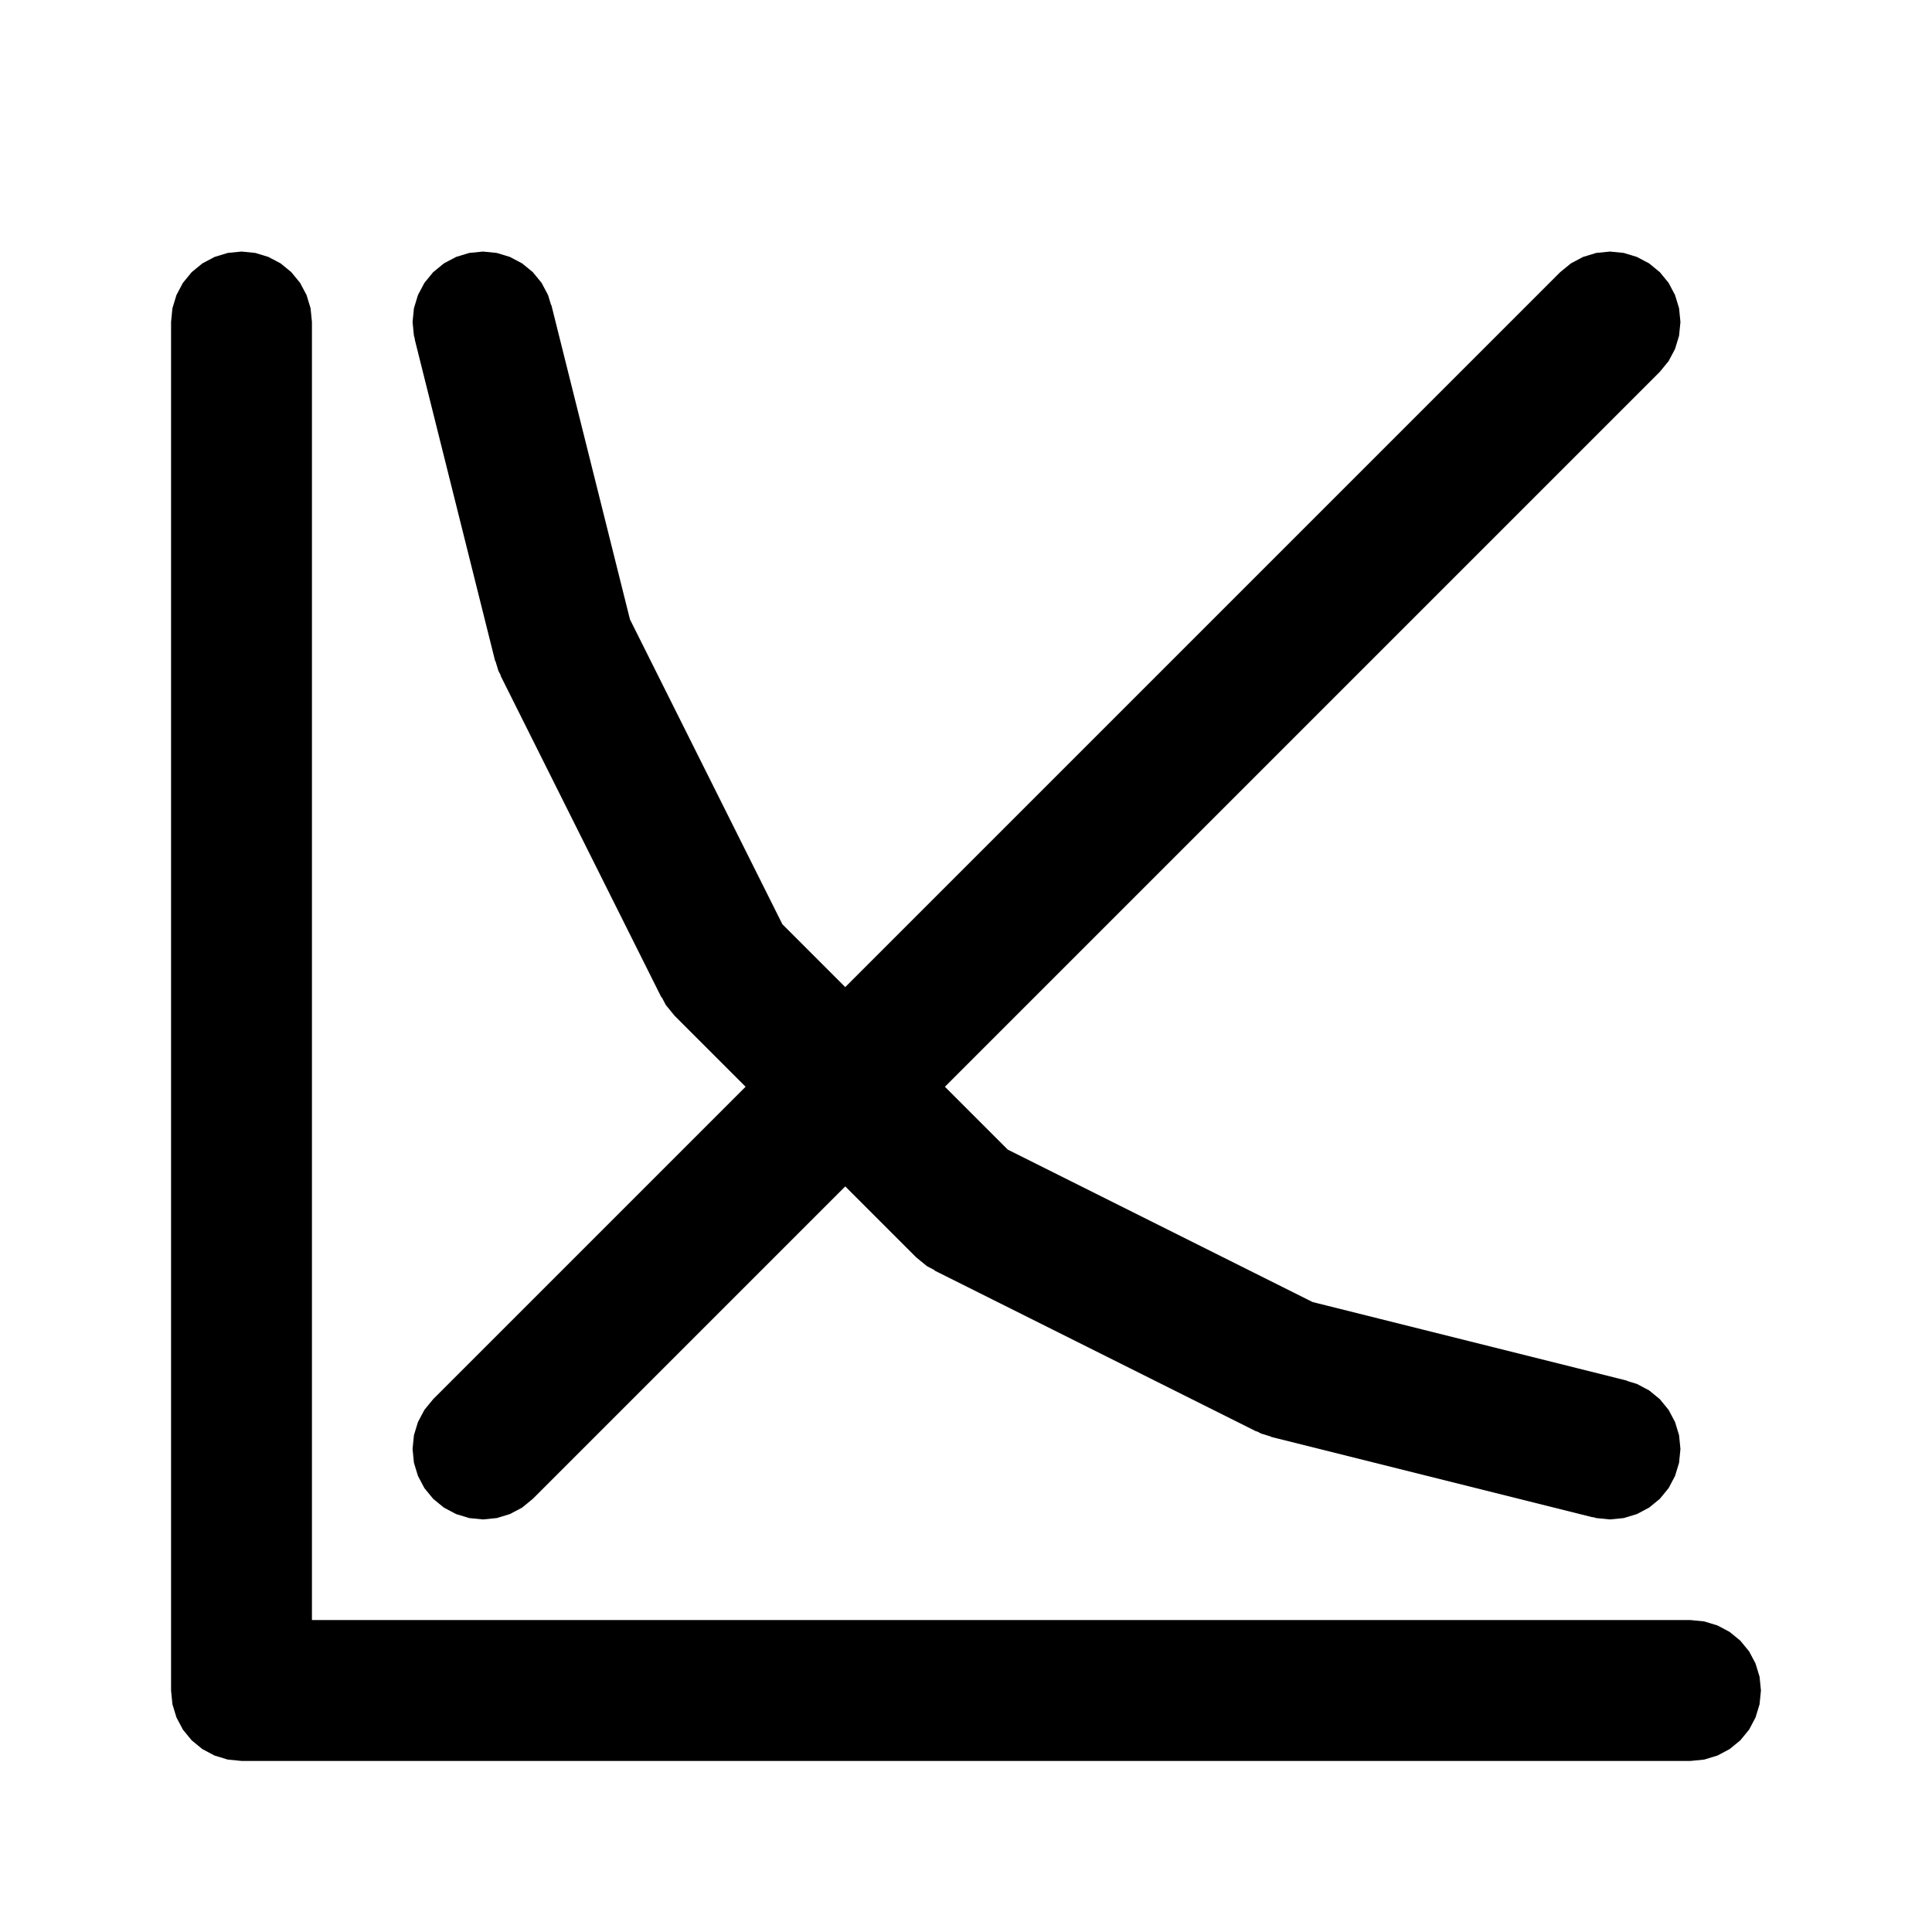
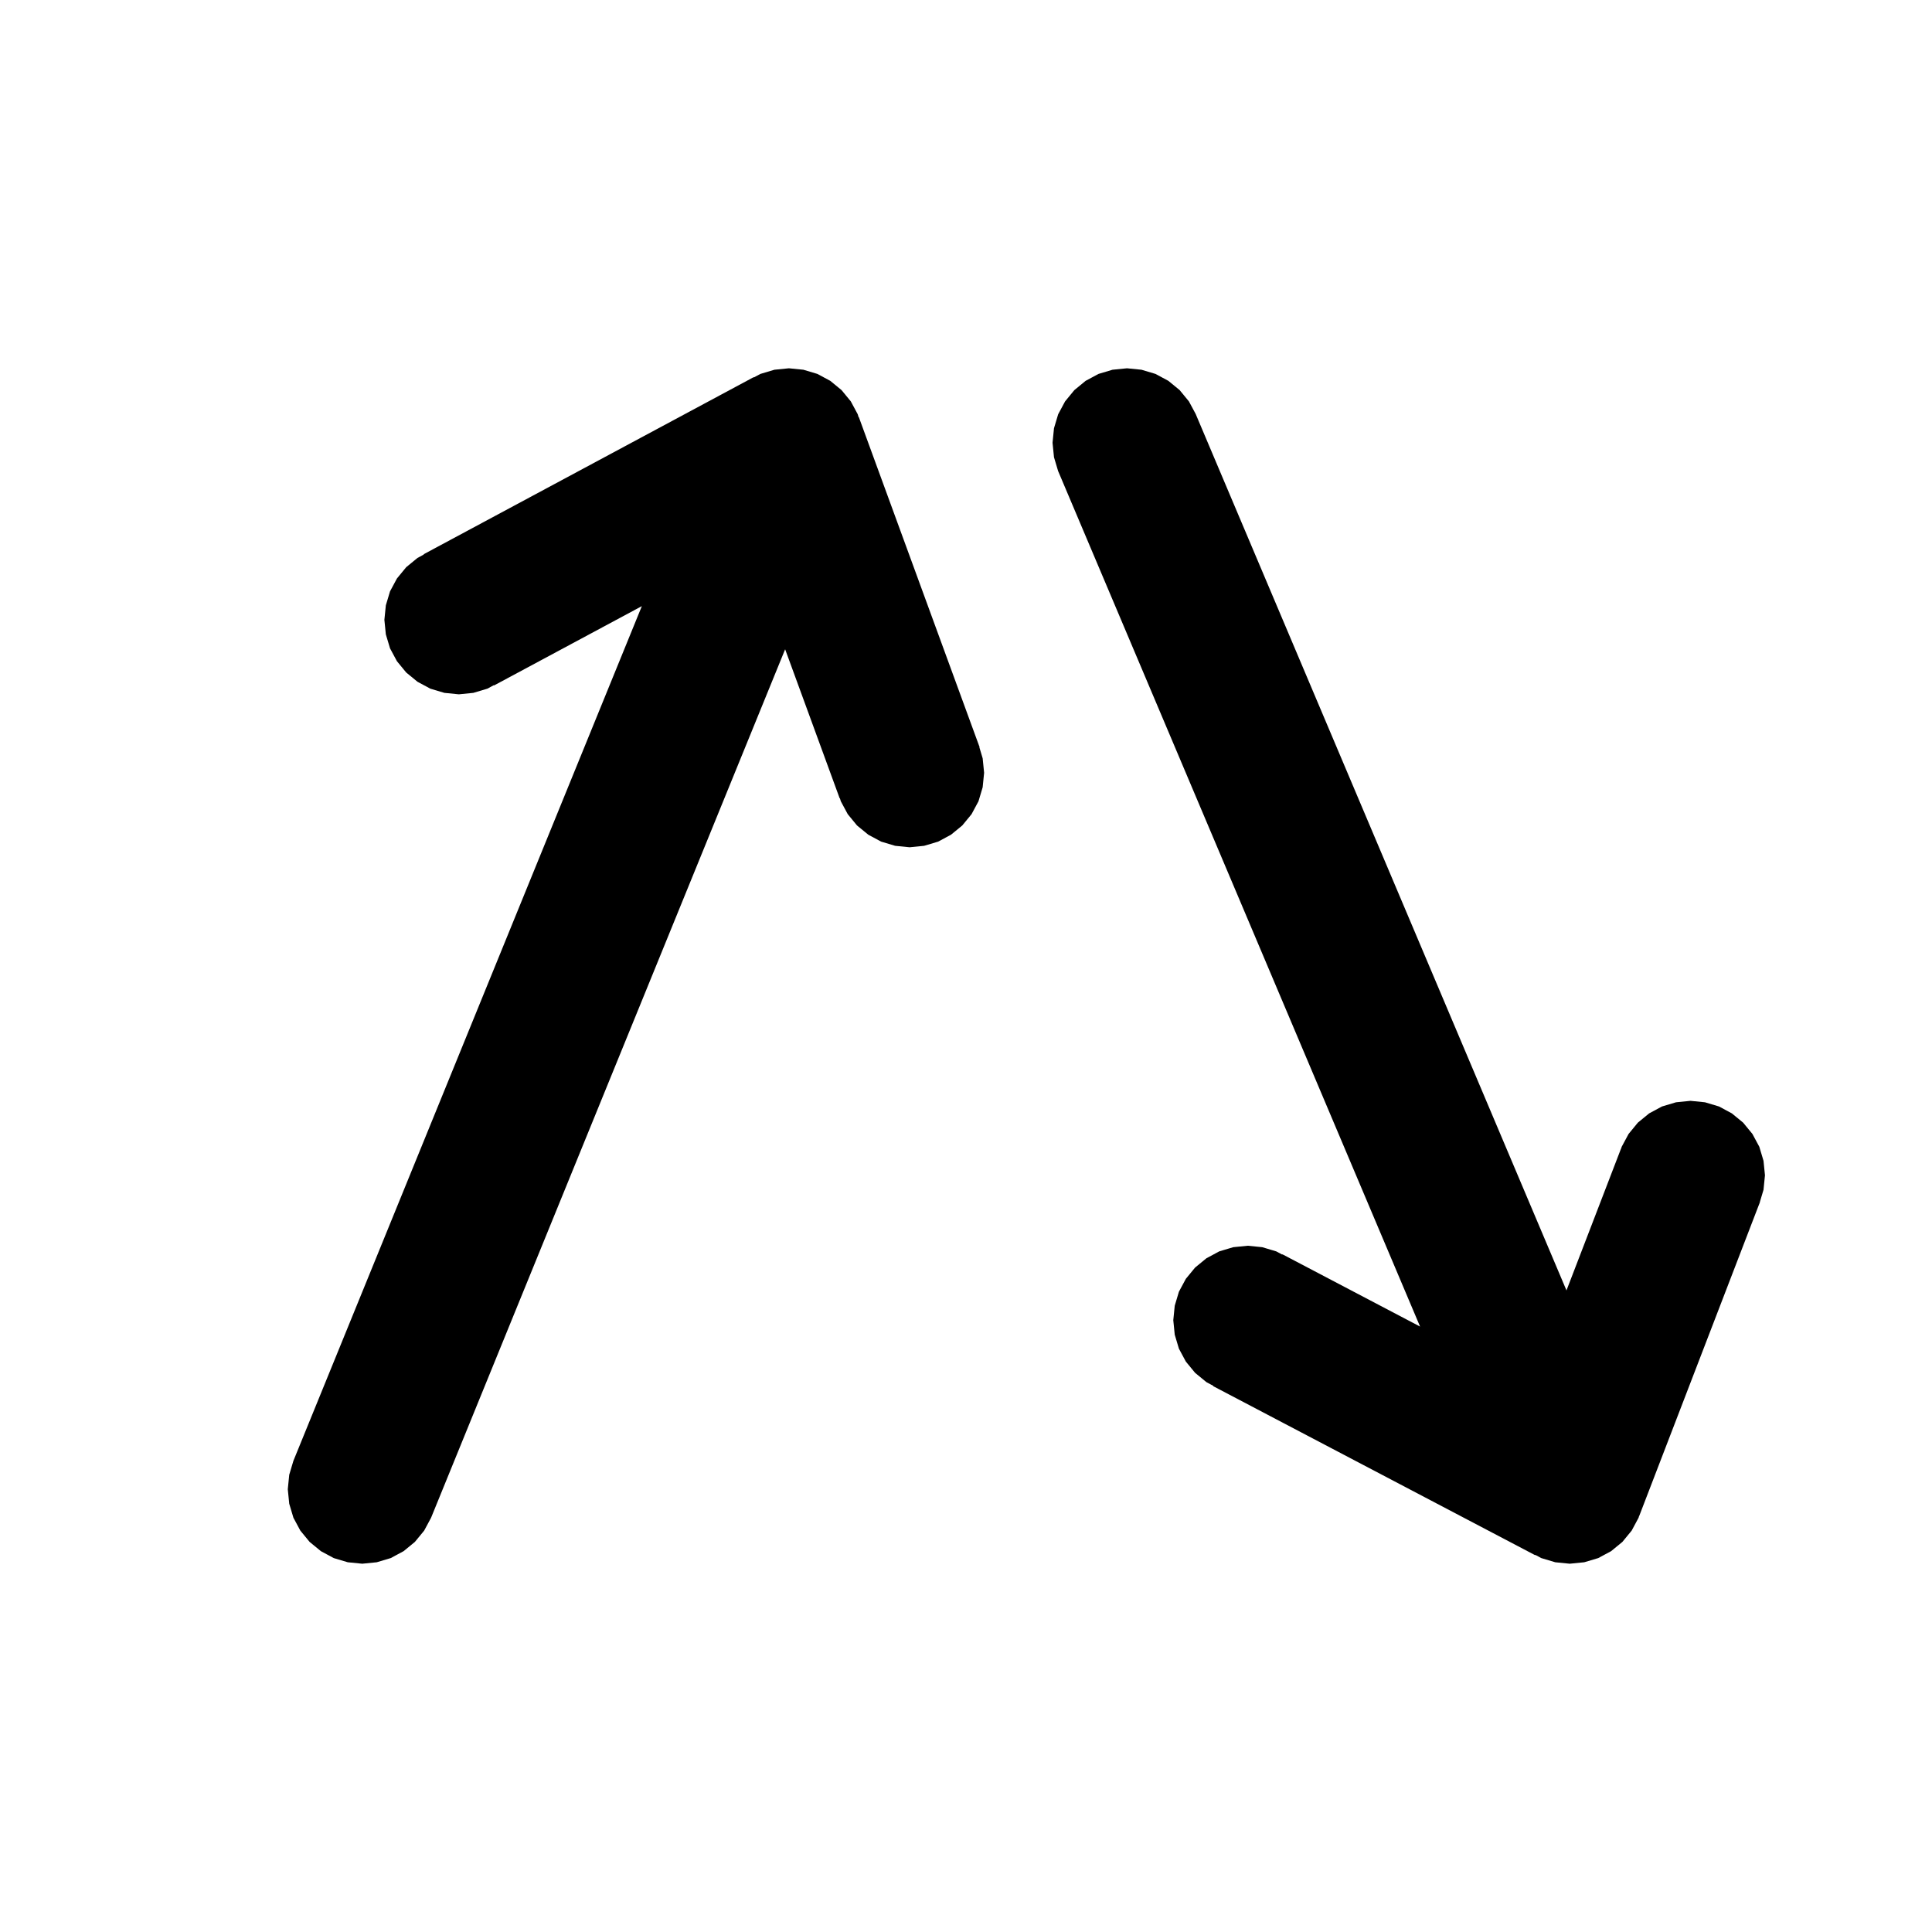
<svg xmlns="http://www.w3.org/2000/svg" width="24" height="24" viewBox="0 0 24 24">
-   <path fill="currentColor" d="M3.875 4L3.875 21L2.125 21L2.125 4ZM3.875 4L3.858 4.171L3.808 4.335L3.728 4.486L3.619 4.619L3.486 4.728L3.335 4.808L3.171 4.858L3 4.875L2.829 4.858L2.665 4.808L2.514 4.728L2.381 4.619L2.272 4.486L2.192 4.335L2.142 4.171L2.125 4L2.142 3.829L2.192 3.665L2.272 3.514L2.381 3.381L2.514 3.272L2.665 3.192L2.829 3.142L3 3.125L3.171 3.142L3.335 3.192L3.486 3.272L3.619 3.381L3.728 3.514L3.808 3.665L3.858 3.829ZM3.875 21L3.858 21.171L3.808 21.335L3.728 21.486L3.619 21.619L3.486 21.728L3.335 21.808L3.171 21.858L3 21.875L2.829 21.858L2.665 21.808L2.514 21.728L2.381 21.619L2.272 21.486L2.192 21.335L2.142 21.171L2.125 21L2.142 20.829L2.192 20.665L2.272 20.514L2.381 20.381L2.514 20.272L2.665 20.192L2.829 20.142L3 20.125L3.171 20.142L3.335 20.192L3.486 20.272L3.619 20.381L3.728 20.514L3.808 20.665L3.858 20.829ZM3 20.125L21 20.125L21 21.875L3 21.875ZM3.875 21L3.858 21.171L3.808 21.335L3.728 21.486L3.619 21.619L3.486 21.728L3.335 21.808L3.171 21.858L3 21.875L2.829 21.858L2.665 21.808L2.514 21.728L2.381 21.619L2.272 21.486L2.192 21.335L2.142 21.171L2.125 21L2.142 20.829L2.192 20.665L2.272 20.514L2.381 20.381L2.514 20.272L2.665 20.192L2.829 20.142L3 20.125L3.171 20.142L3.335 20.192L3.486 20.272L3.619 20.381L3.728 20.514L3.808 20.665L3.858 20.829ZM21.875 21L21.858 21.171L21.808 21.335L21.728 21.486L21.619 21.619L21.486 21.728L21.335 21.808L21.171 21.858L21 21.875L20.829 21.858L20.665 21.808L20.514 21.728L20.381 21.619L20.272 21.486L20.192 21.335L20.142 21.171L20.125 21L20.142 20.829L20.192 20.665L20.272 20.514L20.381 20.381L20.514 20.272L20.665 20.192L20.829 20.142L21 20.125L21.171 20.142L21.335 20.192L21.486 20.272L21.619 20.381L21.728 20.514L21.808 20.665L21.858 20.829ZM5.381 17.381L19.381 3.381L20.619 4.619L6.619 18.619ZM6.875 18L6.858 18.171L6.808 18.335L6.728 18.486L6.619 18.619L6.486 18.728L6.335 18.808L6.171 18.858L6 18.875L5.829 18.858L5.665 18.808L5.514 18.728L5.381 18.619L5.272 18.486L5.192 18.335L5.142 18.171L5.125 18L5.142 17.829L5.192 17.665L5.272 17.514L5.381 17.381L5.514 17.272L5.665 17.192L5.829 17.142L6 17.125L6.171 17.142L6.335 17.192L6.486 17.272L6.619 17.381L6.728 17.514L6.808 17.665L6.858 17.829ZM20.875 4L20.858 4.171L20.808 4.335L20.728 4.486L20.619 4.619L20.486 4.728L20.335 4.808L20.171 4.858L20 4.875L19.829 4.858L19.665 4.808L19.514 4.728L19.381 4.619L19.272 4.486L19.192 4.335L19.142 4.171L19.125 4L19.142 3.829L19.192 3.665L19.272 3.514L19.381 3.381L19.514 3.272L19.665 3.192L19.829 3.142L20 3.125L20.171 3.142L20.335 3.192L20.486 3.272L20.619 3.381L20.728 3.514L20.808 3.665L20.858 3.829ZM6.849 3.788L7.849 7.788L6.151 8.212L5.151 4.212ZM6.875 4L6.858 4.171L6.808 4.335L6.728 4.486L6.619 4.619L6.486 4.728L6.335 4.808L6.171 4.858L6 4.875L5.829 4.858L5.665 4.808L5.514 4.728L5.381 4.619L5.272 4.486L5.192 4.335L5.142 4.171L5.125 4L5.142 3.829L5.192 3.665L5.272 3.514L5.381 3.381L5.514 3.272L5.665 3.192L5.829 3.142L6 3.125L6.171 3.142L6.335 3.192L6.486 3.272L6.619 3.381L6.728 3.514L6.808 3.665L6.858 3.829ZM7.875 8L7.858 8.171L7.808 8.335L7.728 8.486L7.619 8.619L7.486 8.728L7.335 8.808L7.171 8.858L7 8.875L6.829 8.858L6.665 8.808L6.514 8.728L6.381 8.619L6.272 8.486L6.192 8.335L6.142 8.171L6.125 8L6.142 7.829L6.192 7.665L6.272 7.514L6.381 7.381L6.514 7.272L6.665 7.192L6.829 7.142L7 7.125L7.171 7.142L7.335 7.192L7.486 7.272L7.619 7.381L7.728 7.514L7.808 7.665L7.858 7.829ZM7.783 7.609L9.783 11.609L8.217 12.391L6.217 8.391ZM7.875 8L7.858 8.171L7.808 8.335L7.728 8.486L7.619 8.619L7.486 8.728L7.335 8.808L7.171 8.858L7 8.875L6.829 8.858L6.665 8.808L6.514 8.728L6.381 8.619L6.272 8.486L6.192 8.335L6.142 8.171L6.125 8L6.142 7.829L6.192 7.665L6.272 7.514L6.381 7.381L6.514 7.272L6.665 7.192L6.829 7.142L7 7.125L7.171 7.142L7.335 7.192L7.486 7.272L7.619 7.381L7.728 7.514L7.808 7.665L7.858 7.829ZM9.875 12L9.858 12.171L9.808 12.335L9.728 12.486L9.619 12.619L9.486 12.728L9.335 12.808L9.171 12.858L9 12.875L8.829 12.858L8.665 12.808L8.514 12.728L8.381 12.619L8.272 12.486L8.192 12.335L8.142 12.171L8.125 12L8.142 11.829L8.192 11.665L8.272 11.514L8.381 11.381L8.514 11.272L8.665 11.192L8.829 11.142L9 11.125L9.171 11.142L9.335 11.192L9.486 11.272L9.619 11.381L9.728 11.514L9.808 11.665L9.858 11.829ZM9.619 11.381L12.619 14.381L11.381 15.619L8.381 12.619ZM9.875 12L9.858 12.171L9.808 12.335L9.728 12.486L9.619 12.619L9.486 12.728L9.335 12.808L9.171 12.858L9 12.875L8.829 12.858L8.665 12.808L8.514 12.728L8.381 12.619L8.272 12.486L8.192 12.335L8.142 12.171L8.125 12L8.142 11.829L8.192 11.665L8.272 11.514L8.381 11.381L8.514 11.272L8.665 11.192L8.829 11.142L9 11.125L9.171 11.142L9.335 11.192L9.486 11.272L9.619 11.381L9.728 11.514L9.808 11.665L9.858 11.829ZM12.875 15L12.858 15.171L12.808 15.335L12.728 15.486L12.619 15.619L12.486 15.728L12.335 15.808L12.171 15.858L12 15.875L11.829 15.858L11.665 15.808L11.514 15.728L11.381 15.619L11.272 15.486L11.192 15.335L11.142 15.171L11.125 15L11.142 14.829L11.192 14.665L11.272 14.514L11.381 14.381L11.514 14.272L11.665 14.192L11.829 14.142L12 14.125L12.171 14.142L12.335 14.192L12.486 14.272L12.619 14.381L12.728 14.514L12.808 14.665L12.858 14.829ZM12.391 14.217L16.391 16.217L15.609 17.783L11.609 15.783ZM12.875 15L12.858 15.171L12.808 15.335L12.728 15.486L12.619 15.619L12.486 15.728L12.335 15.808L12.171 15.858L12 15.875L11.829 15.858L11.665 15.808L11.514 15.728L11.381 15.619L11.272 15.486L11.192 15.335L11.142 15.171L11.125 15L11.142 14.829L11.192 14.665L11.272 14.514L11.381 14.381L11.514 14.272L11.665 14.192L11.829 14.142L12 14.125L12.171 14.142L12.335 14.192L12.486 14.272L12.619 14.381L12.728 14.514L12.808 14.665L12.858 14.829ZM16.875 17L16.858 17.171L16.808 17.335L16.728 17.486L16.619 17.619L16.486 17.728L16.335 17.808L16.171 17.858L16 17.875L15.829 17.858L15.665 17.808L15.514 17.728L15.381 17.619L15.272 17.486L15.192 17.335L15.142 17.171L15.125 17L15.142 16.829L15.192 16.665L15.272 16.514L15.381 16.381L15.514 16.272L15.665 16.192L15.829 16.142L16 16.125L16.171 16.142L16.335 16.192L16.486 16.272L16.619 16.381L16.728 16.514L16.808 16.665L16.858 16.829ZM16.212 16.151L20.212 17.151L19.788 18.849L15.788 17.849ZM16.875 17L16.858 17.171L16.808 17.335L16.728 17.486L16.619 17.619L16.486 17.728L16.335 17.808L16.171 17.858L16 17.875L15.829 17.858L15.665 17.808L15.514 17.728L15.381 17.619L15.272 17.486L15.192 17.335L15.142 17.171L15.125 17L15.142 16.829L15.192 16.665L15.272 16.514L15.381 16.381L15.514 16.272L15.665 16.192L15.829 16.142L16 16.125L16.171 16.142L16.335 16.192L16.486 16.272L16.619 16.381L16.728 16.514L16.808 16.665L16.858 16.829ZM20.875 18L20.858 18.171L20.808 18.335L20.728 18.486L20.619 18.619L20.486 18.728L20.335 18.808L20.171 18.858L20 18.875L19.829 18.858L19.665 18.808L19.514 18.728L19.381 18.619L19.272 18.486L19.192 18.335L19.142 18.171L19.125 18L19.142 17.829L19.192 17.665L19.272 17.514L19.381 17.381L19.514 17.272L19.665 17.192L19.829 17.142L20 17.125L20.171 17.142L20.335 17.192L20.486 17.272L20.619 17.381L20.728 17.514L20.808 17.665L20.858 17.829Z" />
+   <path fill="currentColor" d="M3.643 18.151L8.943 5.151L10.657 5.849L5.357 18.849ZM5.425 18.5L5.407 18.68L5.355 18.854L5.269 19.014L5.154 19.154L5.014 19.269L4.854 19.355L4.68 19.407L4.5 19.425L4.32 19.407L4.146 19.355L3.986 19.269L3.846 19.154L3.731 19.014L3.645 18.854L3.593 18.68L3.575 18.5L3.593 18.32L3.645 18.146L3.731 17.986L3.846 17.846L3.986 17.731L4.146 17.645L4.32 17.593L4.5 17.575L4.68 17.593L4.854 17.645L5.014 17.731L5.154 17.846L5.269 17.986L5.355 18.146L5.407 18.32ZM10.725 5.5L10.707 5.68L10.655 5.854L10.569 6.014L10.454 6.154L10.314 6.269L10.154 6.355L9.98 6.407L9.8 6.425L9.62 6.407L9.446 6.355L9.286 6.269L9.146 6.154L9.031 6.014L8.945 5.854L8.893 5.68L8.875 5.5L8.893 5.32L8.945 5.146L9.031 4.986L9.146 4.846L9.286 4.731L9.446 4.645L9.62 4.593L9.8 4.575L9.98 4.593L10.154 4.645L10.314 4.731L10.454 4.846L10.569 4.986L10.655 5.146L10.707 5.32ZM5.263 6.885L9.363 4.685L10.237 6.315L6.137 8.515ZM6.625 7.7L6.607 7.88L6.555 8.054L6.469 8.214L6.354 8.354L6.214 8.469L6.054 8.555L5.88 8.607L5.7 8.625L5.52 8.607L5.346 8.555L5.186 8.469L5.046 8.354L4.931 8.214L4.845 8.054L4.793 7.88L4.775 7.7L4.793 7.52L4.845 7.346L4.931 7.186L5.046 7.046L5.186 6.931L5.346 6.845L5.52 6.793L5.7 6.775L5.88 6.793L6.054 6.845L6.214 6.931L6.354 7.046L6.469 7.186L6.555 7.346L6.607 7.52ZM10.725 5.5L10.707 5.68L10.655 5.854L10.569 6.014L10.454 6.154L10.314 6.269L10.154 6.355L9.98 6.407L9.8 6.425L9.62 6.407L9.446 6.355L9.286 6.269L9.146 6.154L9.031 6.014L8.945 5.854L8.893 5.68L8.875 5.5L8.893 5.32L8.945 5.146L9.031 4.986L9.146 4.846L9.286 4.731L9.446 4.645L9.62 4.593L9.8 4.575L9.98 4.593L10.154 4.645L10.314 4.731L10.454 4.846L10.569 4.986L10.655 5.146L10.707 5.32ZM10.669 5.182L12.169 9.282L10.431 9.918L8.931 5.818ZM10.725 5.5L10.707 5.68L10.655 5.854L10.569 6.014L10.454 6.154L10.314 6.269L10.154 6.355L9.98 6.407L9.8 6.425L9.62 6.407L9.446 6.355L9.286 6.269L9.146 6.154L9.031 6.014L8.945 5.854L8.893 5.68L8.875 5.5L8.893 5.32L8.945 5.146L9.031 4.986L9.146 4.846L9.286 4.731L9.446 4.645L9.62 4.593L9.8 4.575L9.98 4.593L10.154 4.645L10.314 4.731L10.454 4.846L10.569 4.986L10.655 5.146L10.707 5.32ZM12.225 9.6L12.207 9.78L12.155 9.954L12.069 10.114L11.954 10.254L11.814 10.369L11.654 10.455L11.48 10.507L11.3 10.525L11.12 10.507L10.946 10.455L10.786 10.369L10.646 10.254L10.531 10.114L10.445 9.954L10.393 9.78L10.375 9.6L10.393 9.42L10.445 9.246L10.531 9.086L10.646 8.946L10.786 8.831L10.946 8.745L11.12 8.693L11.3 8.675L11.48 8.693L11.654 8.745L11.814 8.831L11.954 8.946L12.069 9.086L12.155 9.246L12.207 9.42ZM14.852 5.14L20.352 18.14L18.648 18.86L13.148 5.86ZM14.925 5.5L14.907 5.68L14.855 5.854L14.769 6.014L14.654 6.154L14.514 6.269L14.354 6.355L14.18 6.407L14 6.425L13.82 6.407L13.646 6.355L13.486 6.269L13.346 6.154L13.231 6.014L13.145 5.854L13.093 5.68L13.075 5.5L13.093 5.32L13.145 5.146L13.231 4.986L13.346 4.846L13.486 4.731L13.646 4.645L13.82 4.593L14 4.575L14.18 4.593L14.354 4.645L14.514 4.731L14.654 4.846L14.769 4.986L14.855 5.146L14.907 5.32ZM20.425 18.5L20.407 18.68L20.355 18.854L20.269 19.014L20.154 19.154L20.014 19.269L19.854 19.355L19.68 19.407L19.5 19.425L19.32 19.407L19.146 19.355L18.986 19.269L18.846 19.154L18.731 19.014L18.645 18.854L18.593 18.68L18.575 18.5L18.593 18.32L18.645 18.146L18.731 17.986L18.846 17.846L18.986 17.731L19.146 17.645L19.32 17.593L19.5 17.575L19.68 17.593L19.854 17.645L20.014 17.731L20.154 17.846L20.269 17.986L20.355 18.146L20.407 18.32ZM15.93 15.581L19.93 17.681L19.07 19.319L15.07 17.219ZM16.425 16.4L16.407 16.58L16.355 16.754L16.269 16.914L16.154 17.054L16.014 17.169L15.854 17.255L15.68 17.307L15.5 17.325L15.32 17.307L15.146 17.255L14.986 17.169L14.846 17.054L14.731 16.914L14.645 16.754L14.593 16.58L14.575 16.4L14.593 16.22L14.645 16.046L14.731 15.886L14.846 15.746L14.986 15.631L15.146 15.545L15.32 15.493L15.5 15.475L15.68 15.493L15.854 15.545L16.014 15.631L16.154 15.746L16.269 15.886L16.355 16.046L16.407 16.22ZM20.425 18.5L20.407 18.68L20.355 18.854L20.269 19.014L20.154 19.154L20.014 19.269L19.854 19.355L19.68 19.407L19.5 19.425L19.32 19.407L19.146 19.355L18.986 19.269L18.846 19.154L18.731 19.014L18.645 18.854L18.593 18.68L18.575 18.5L18.593 18.32L18.645 18.146L18.731 17.986L18.846 17.846L18.986 17.731L19.146 17.645L19.32 17.593L19.5 17.575L19.68 17.593L19.854 17.645L20.014 17.731L20.154 17.846L20.269 17.986L20.355 18.146L20.407 18.32ZM18.637 18.168L20.137 14.268L21.863 14.932L20.363 18.832ZM20.425 18.5L20.407 18.68L20.355 18.854L20.269 19.014L20.154 19.154L20.014 19.269L19.854 19.355L19.68 19.407L19.5 19.425L19.32 19.407L19.146 19.355L18.986 19.269L18.846 19.154L18.731 19.014L18.645 18.854L18.593 18.68L18.575 18.5L18.593 18.32L18.645 18.146L18.731 17.986L18.846 17.846L18.986 17.731L19.146 17.645L19.32 17.593L19.5 17.575L19.68 17.593L19.854 17.645L20.014 17.731L20.154 17.846L20.269 17.986L20.355 18.146L20.407 18.32ZM21.925 14.6L21.907 14.78L21.855 14.954L21.769 15.114L21.654 15.254L21.514 15.369L21.354 15.455L21.18 15.507L21 15.525L20.82 15.507L20.646 15.455L20.486 15.369L20.346 15.254L20.231 15.114L20.145 14.954L20.093 14.78L20.075 14.6L20.093 14.42L20.145 14.246L20.231 14.086L20.346 13.946L20.486 13.831L20.646 13.745L20.82 13.693L21 13.675L21.18 13.693L21.354 13.745L21.514 13.831L21.654 13.946L21.769 14.086L21.855 14.246L21.907 14.42Z" />
</svg>
